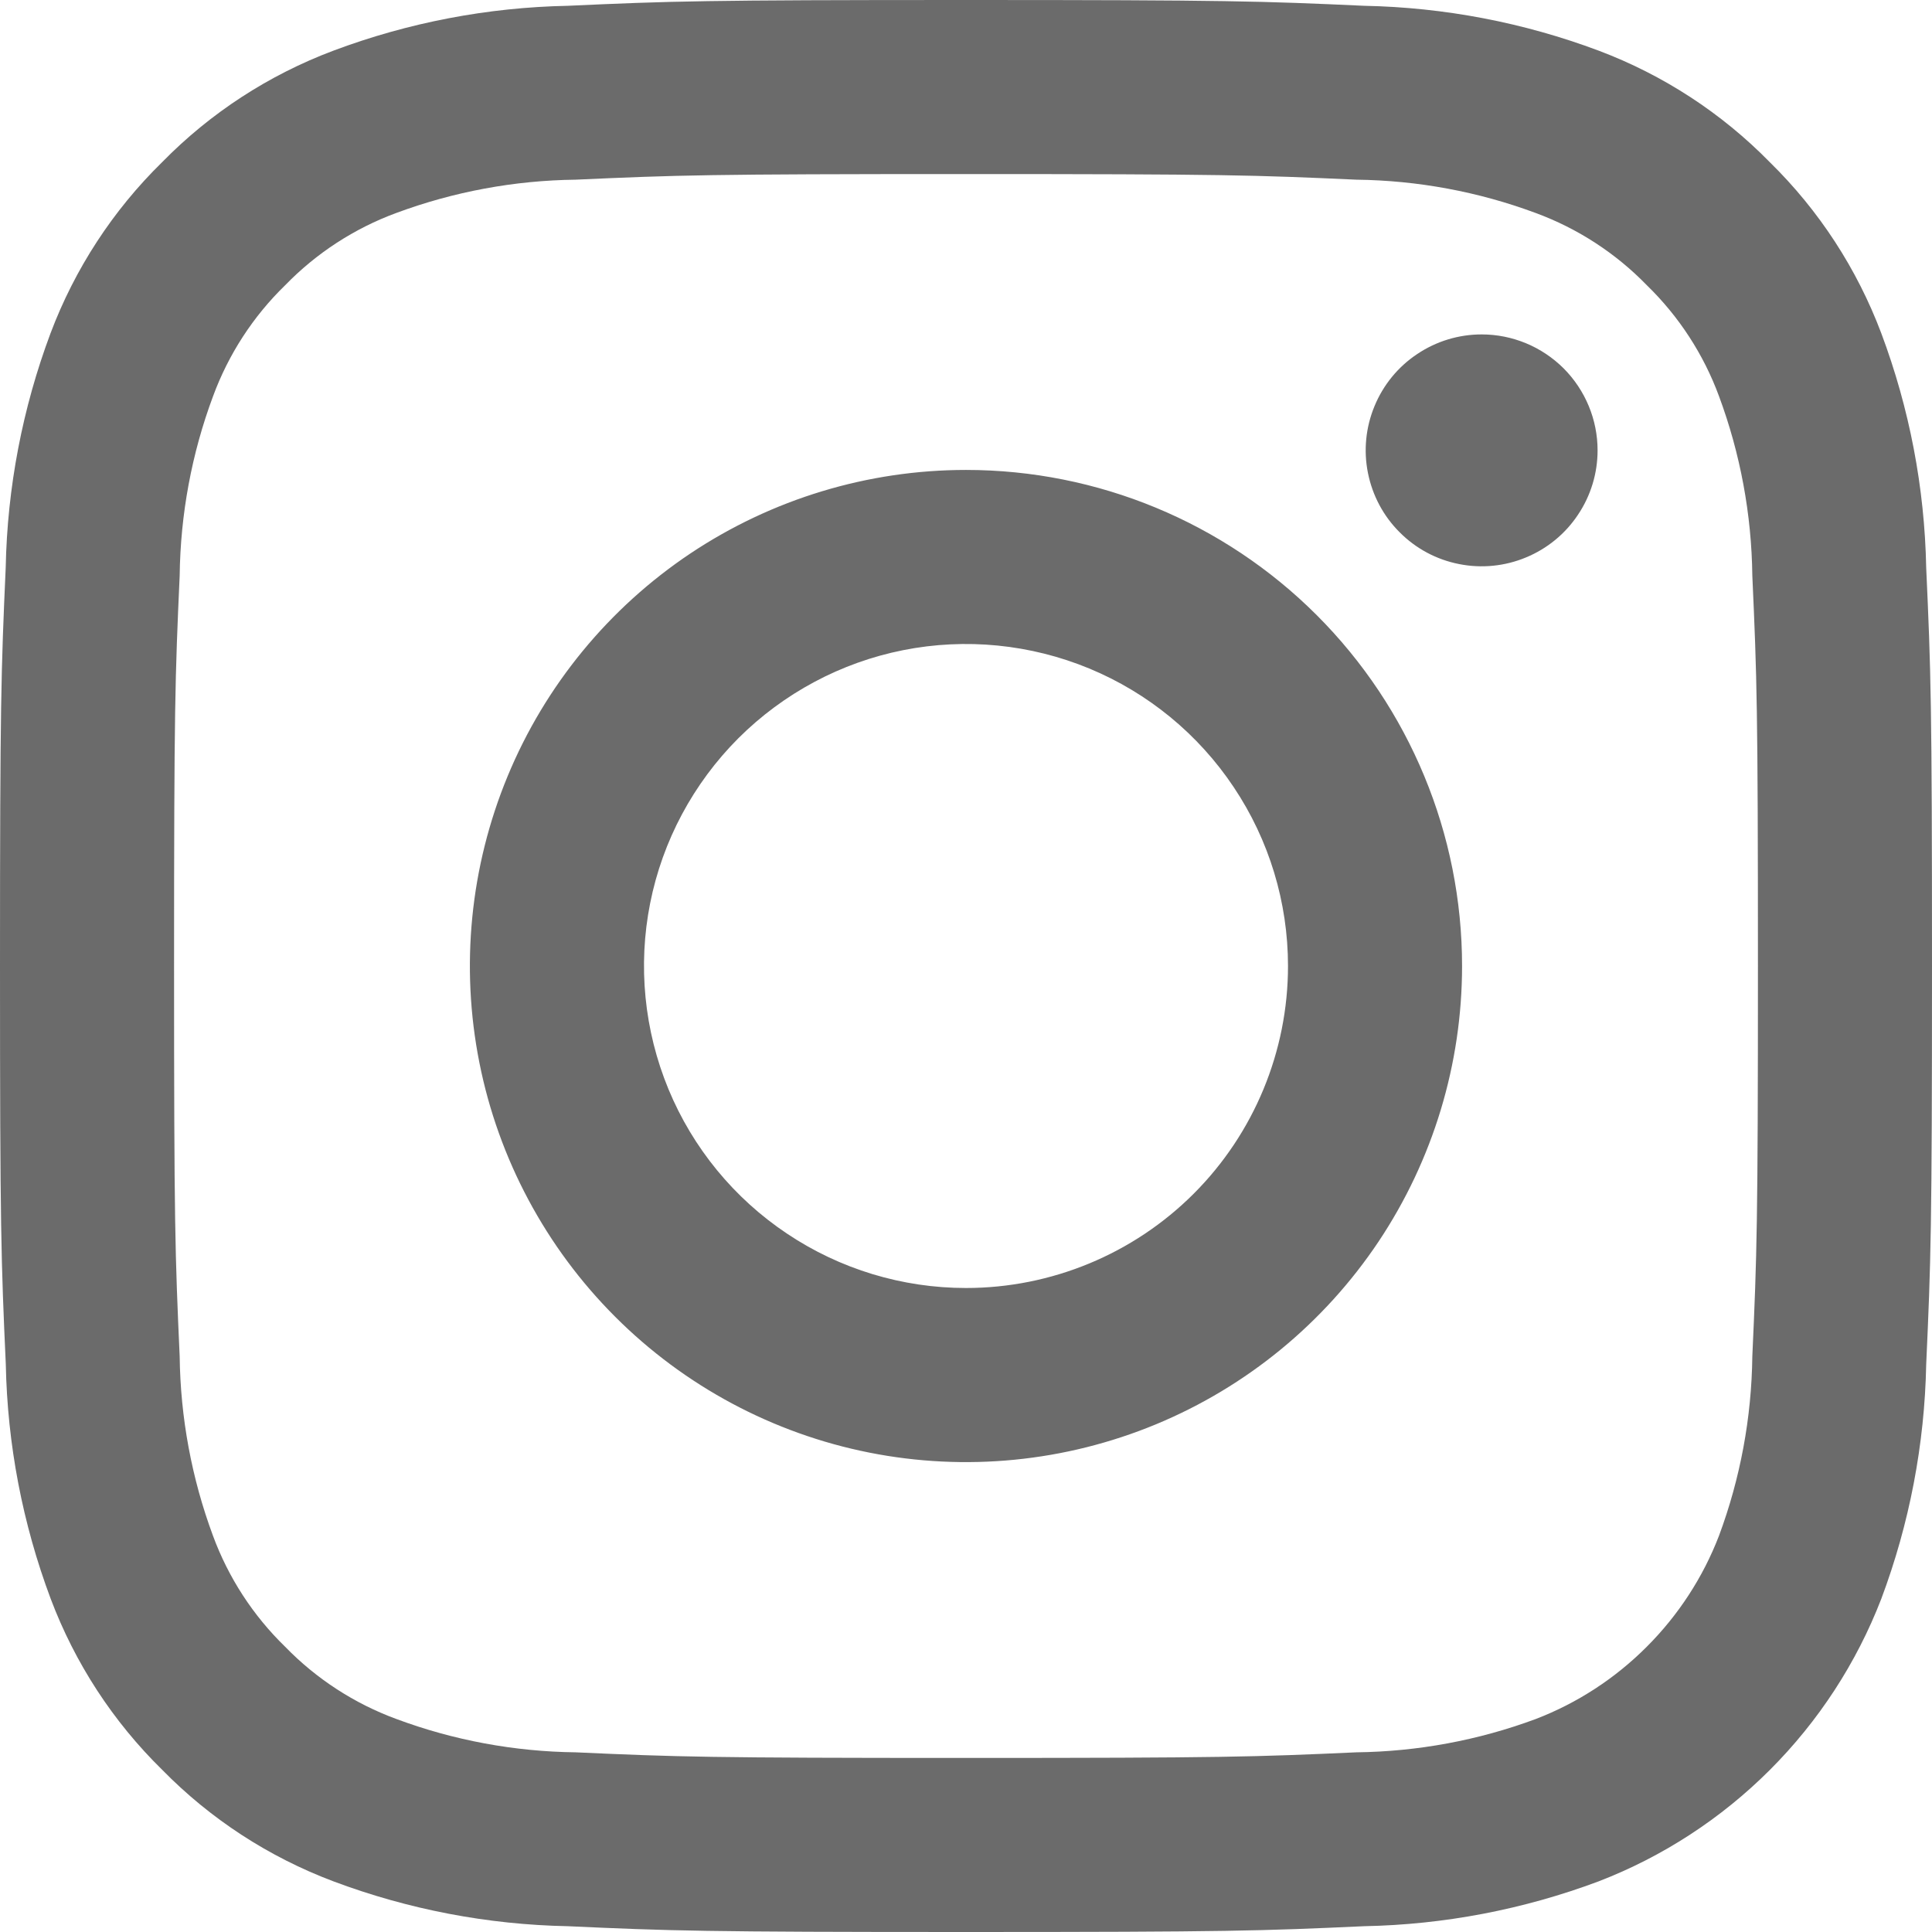
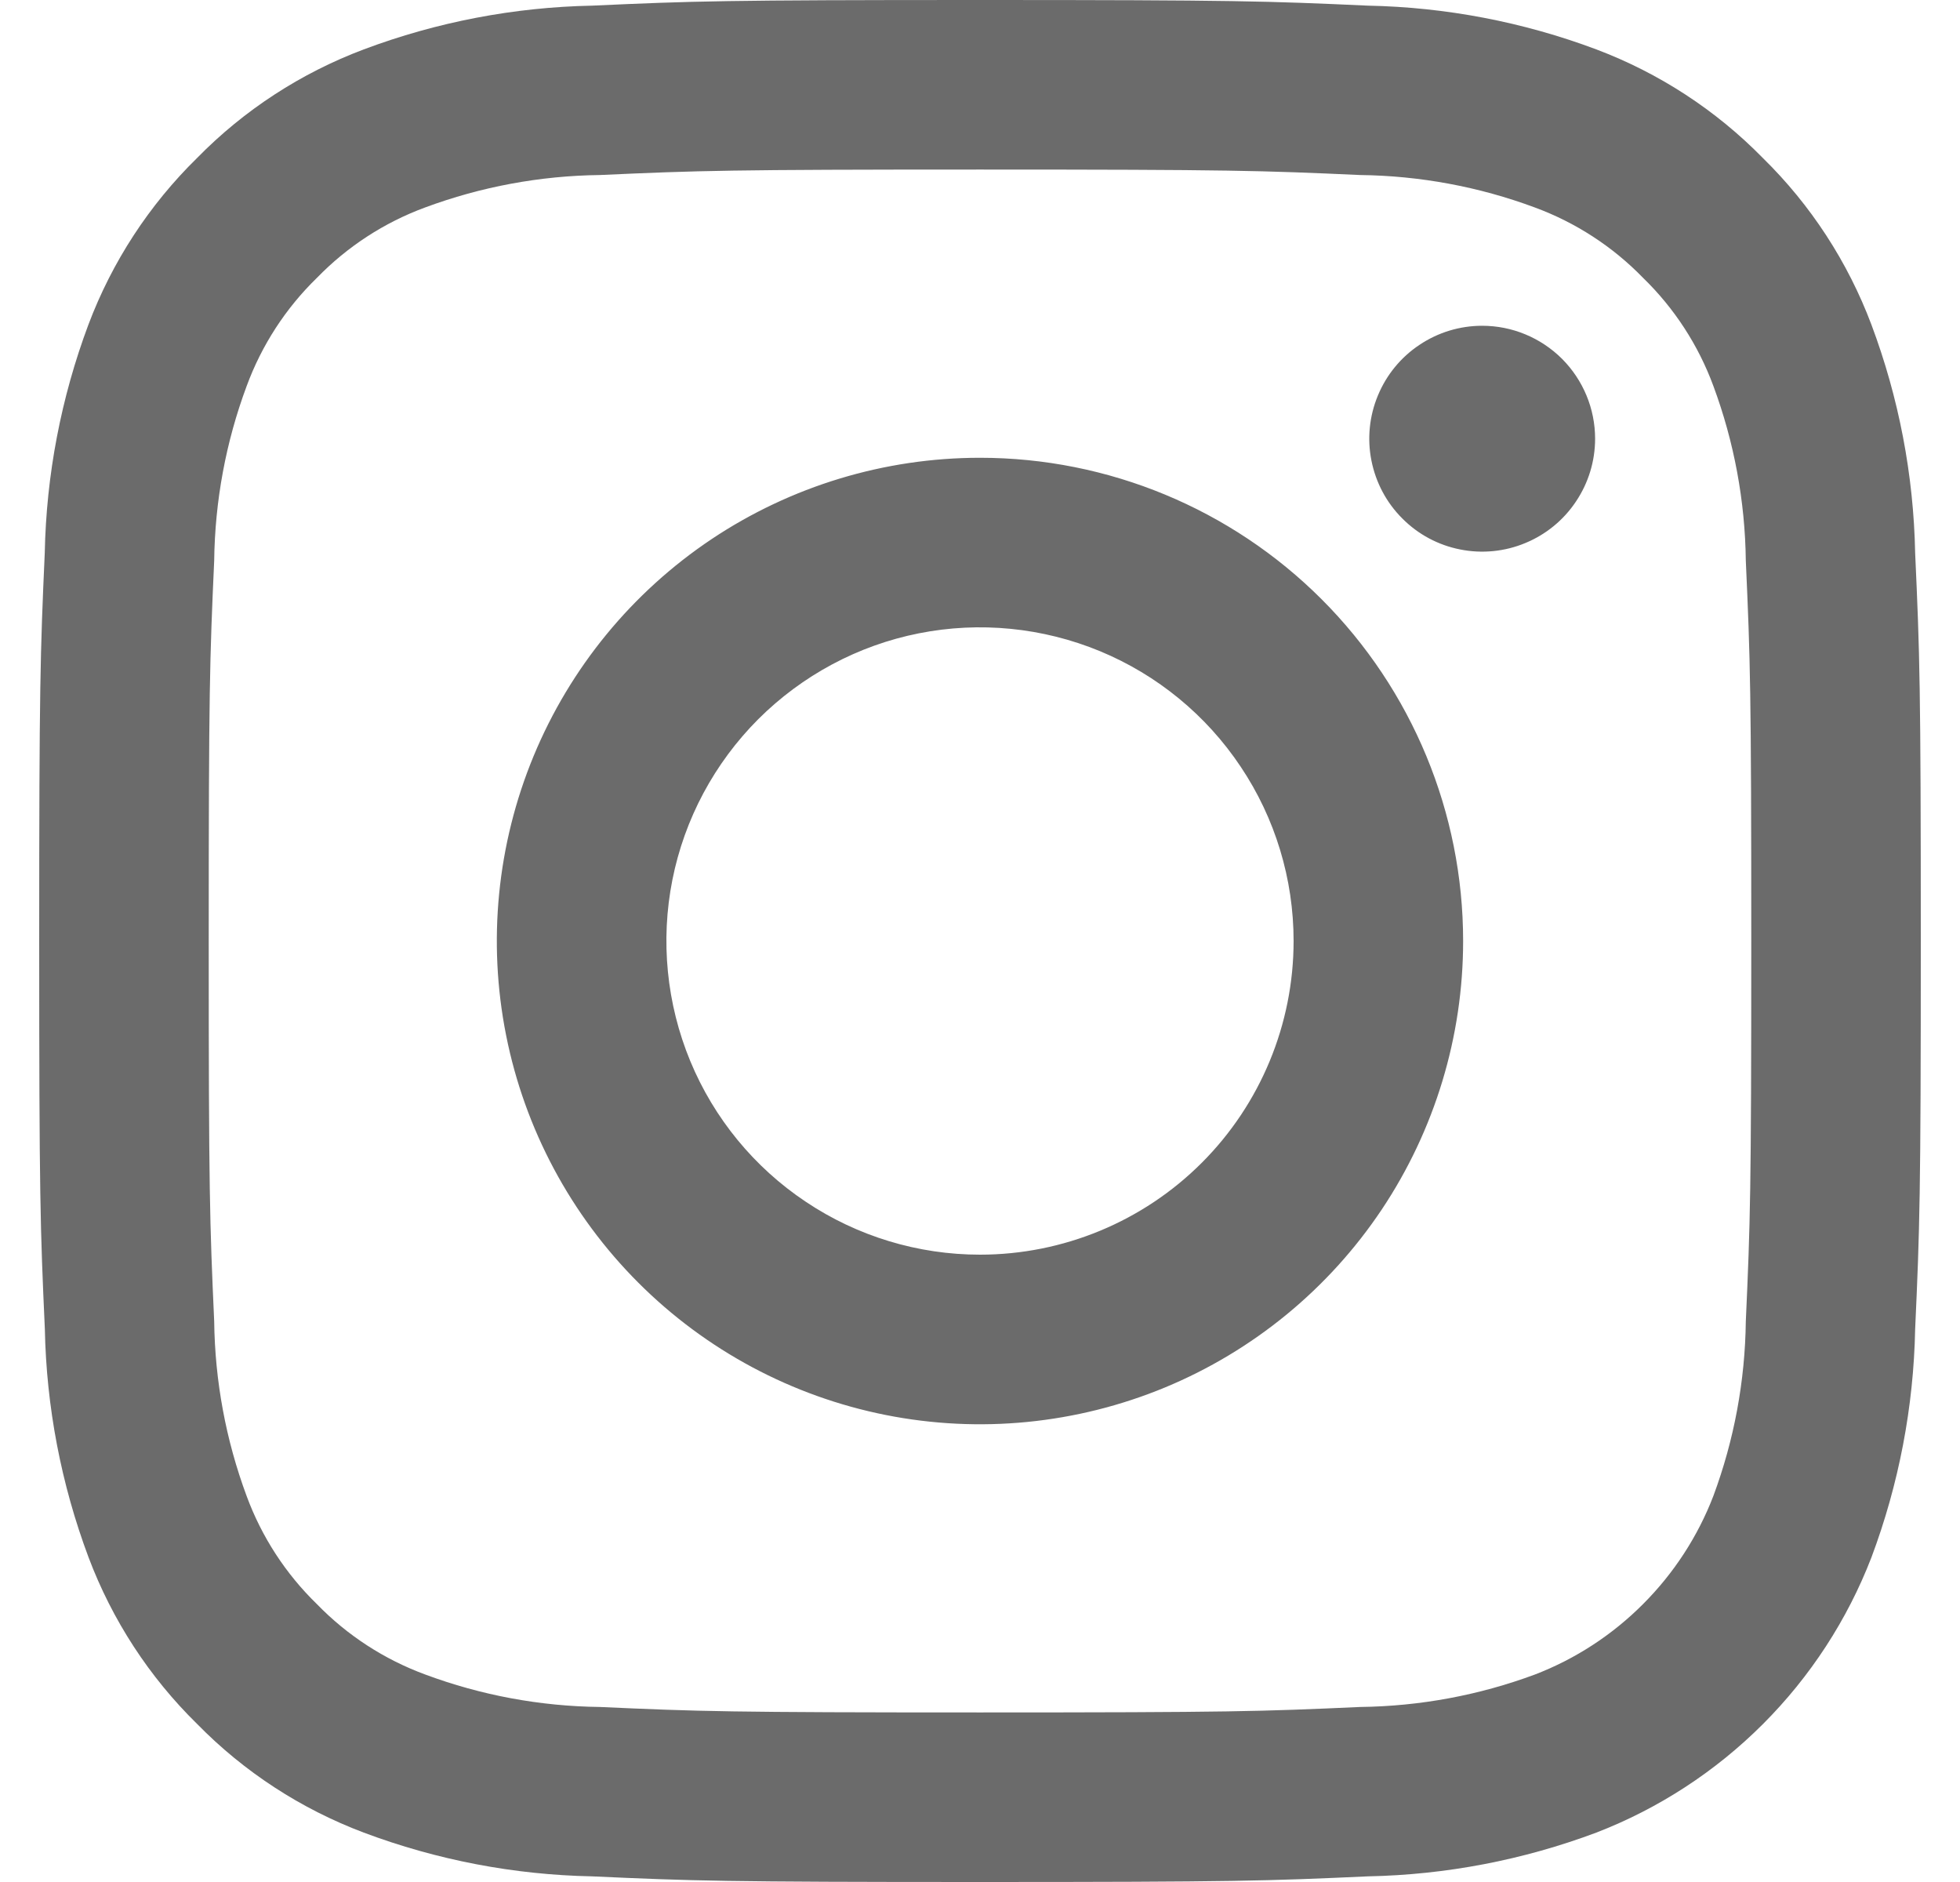
- <svg xmlns="http://www.w3.org/2000/svg" width="21" height="21" viewBox="0 0 21 21" fill="none">
+ <svg xmlns="http://www.w3.org/2000/svg" width="25" height="24" viewBox="0 0 21 21" fill="none">
  <path d="M20.937 6.172C20.92 5.3 20.755 4.439 20.449 3.623C20.185 2.922 19.772 2.287 19.237 1.763C18.713 1.228 18.078 0.815 17.378 0.551C16.562 0.245 15.7 0.08 14.829 0.063C13.708 0.012 13.351 0 10.5 0C7.649 0 7.292 0.012 6.172 0.063C5.3 0.08 4.439 0.245 3.623 0.551C2.921 0.815 2.286 1.228 1.762 1.763C1.227 2.287 0.813 2.922 0.549 3.623C0.244 4.438 0.079 5.3 0.062 6.17C0.012 7.292 0 7.649 0 10.5C0 13.351 0.012 13.708 0.063 14.828C0.08 15.7 0.245 16.561 0.551 17.378C0.815 18.078 1.228 18.713 1.763 19.237C2.287 19.772 2.922 20.185 3.623 20.449C4.438 20.755 5.3 20.92 6.17 20.937C7.292 20.988 7.649 21 10.5 21C13.351 21 13.708 20.988 14.828 20.937C15.7 20.92 16.561 20.755 17.378 20.449C18.075 20.18 18.709 19.767 19.238 19.238C19.767 18.709 20.18 18.075 20.449 17.378C20.755 16.562 20.92 15.7 20.937 14.829C20.988 13.708 21 13.351 21 10.5C21 7.649 20.988 7.292 20.937 6.172ZM19.047 14.743C19.039 15.409 18.917 16.068 18.685 16.692C18.511 17.145 18.243 17.556 17.9 17.899C17.557 18.243 17.146 18.511 16.693 18.685C16.068 18.917 15.409 19.039 14.743 19.047C13.635 19.097 13.303 19.108 10.5 19.108C7.697 19.108 7.364 19.097 6.257 19.047C5.591 19.039 4.932 18.917 4.309 18.685C3.852 18.517 3.439 18.249 3.1 17.9C2.751 17.561 2.483 17.149 2.315 16.693C2.083 16.068 1.961 15.409 1.953 14.743C1.903 13.635 1.892 13.303 1.892 10.5C1.892 7.697 1.903 7.364 1.953 6.257C1.961 5.591 2.083 4.932 2.315 4.309C2.483 3.852 2.751 3.439 3.1 3.1C3.439 2.751 3.851 2.483 4.307 2.315C4.932 2.083 5.591 1.961 6.257 1.953C7.365 1.903 7.697 1.892 10.5 1.892C13.303 1.892 13.636 1.903 14.743 1.953C15.409 1.961 16.068 2.083 16.692 2.315C17.148 2.483 17.561 2.751 17.9 3.1C18.249 3.439 18.517 3.851 18.685 4.307C18.917 4.932 19.039 5.591 19.047 6.257C19.097 7.365 19.108 7.697 19.108 10.5C19.108 13.303 19.097 13.636 19.047 14.743ZM10.5 5.108C9.434 5.108 8.391 5.424 7.504 6.016C6.617 6.609 5.926 7.451 5.518 8.436C5.11 9.422 5.003 10.506 5.211 11.552C5.419 12.598 5.933 13.559 6.687 14.313C7.441 15.067 8.402 15.581 9.448 15.789C10.494 15.997 11.578 15.89 12.564 15.482C13.549 15.074 14.391 14.383 14.984 13.496C15.576 12.609 15.892 11.566 15.892 10.5C15.892 9.07 15.324 7.698 14.313 6.687C13.302 5.676 11.93 5.108 10.5 5.108ZM10.5 14C9.808 14 9.131 13.795 8.556 13.41C7.98 13.026 7.531 12.479 7.266 11.839C7.002 11.2 6.932 10.496 7.067 9.817C7.202 9.138 7.536 8.515 8.025 8.025C8.515 7.536 9.138 7.202 9.817 7.067C10.496 6.932 11.2 7.002 11.839 7.266C12.479 7.531 13.026 7.98 13.41 8.556C13.795 9.131 14 9.808 14 10.5C14 11.428 13.631 12.319 12.975 12.975C12.319 13.631 11.428 14 10.5 14ZM17.365 4.895C17.365 5.145 17.291 5.388 17.152 5.595C17.014 5.803 16.817 5.964 16.587 6.059C16.357 6.155 16.103 6.18 15.859 6.131C15.614 6.083 15.39 5.963 15.214 5.786C15.037 5.61 14.918 5.386 14.869 5.141C14.82 4.897 14.845 4.643 14.941 4.413C15.036 4.183 15.197 3.986 15.405 3.848C15.612 3.709 15.855 3.635 16.105 3.635C16.439 3.635 16.759 3.768 16.996 4.004C17.232 4.241 17.365 4.561 17.365 4.895Z" fill="#6B6B6B" />
</svg>
